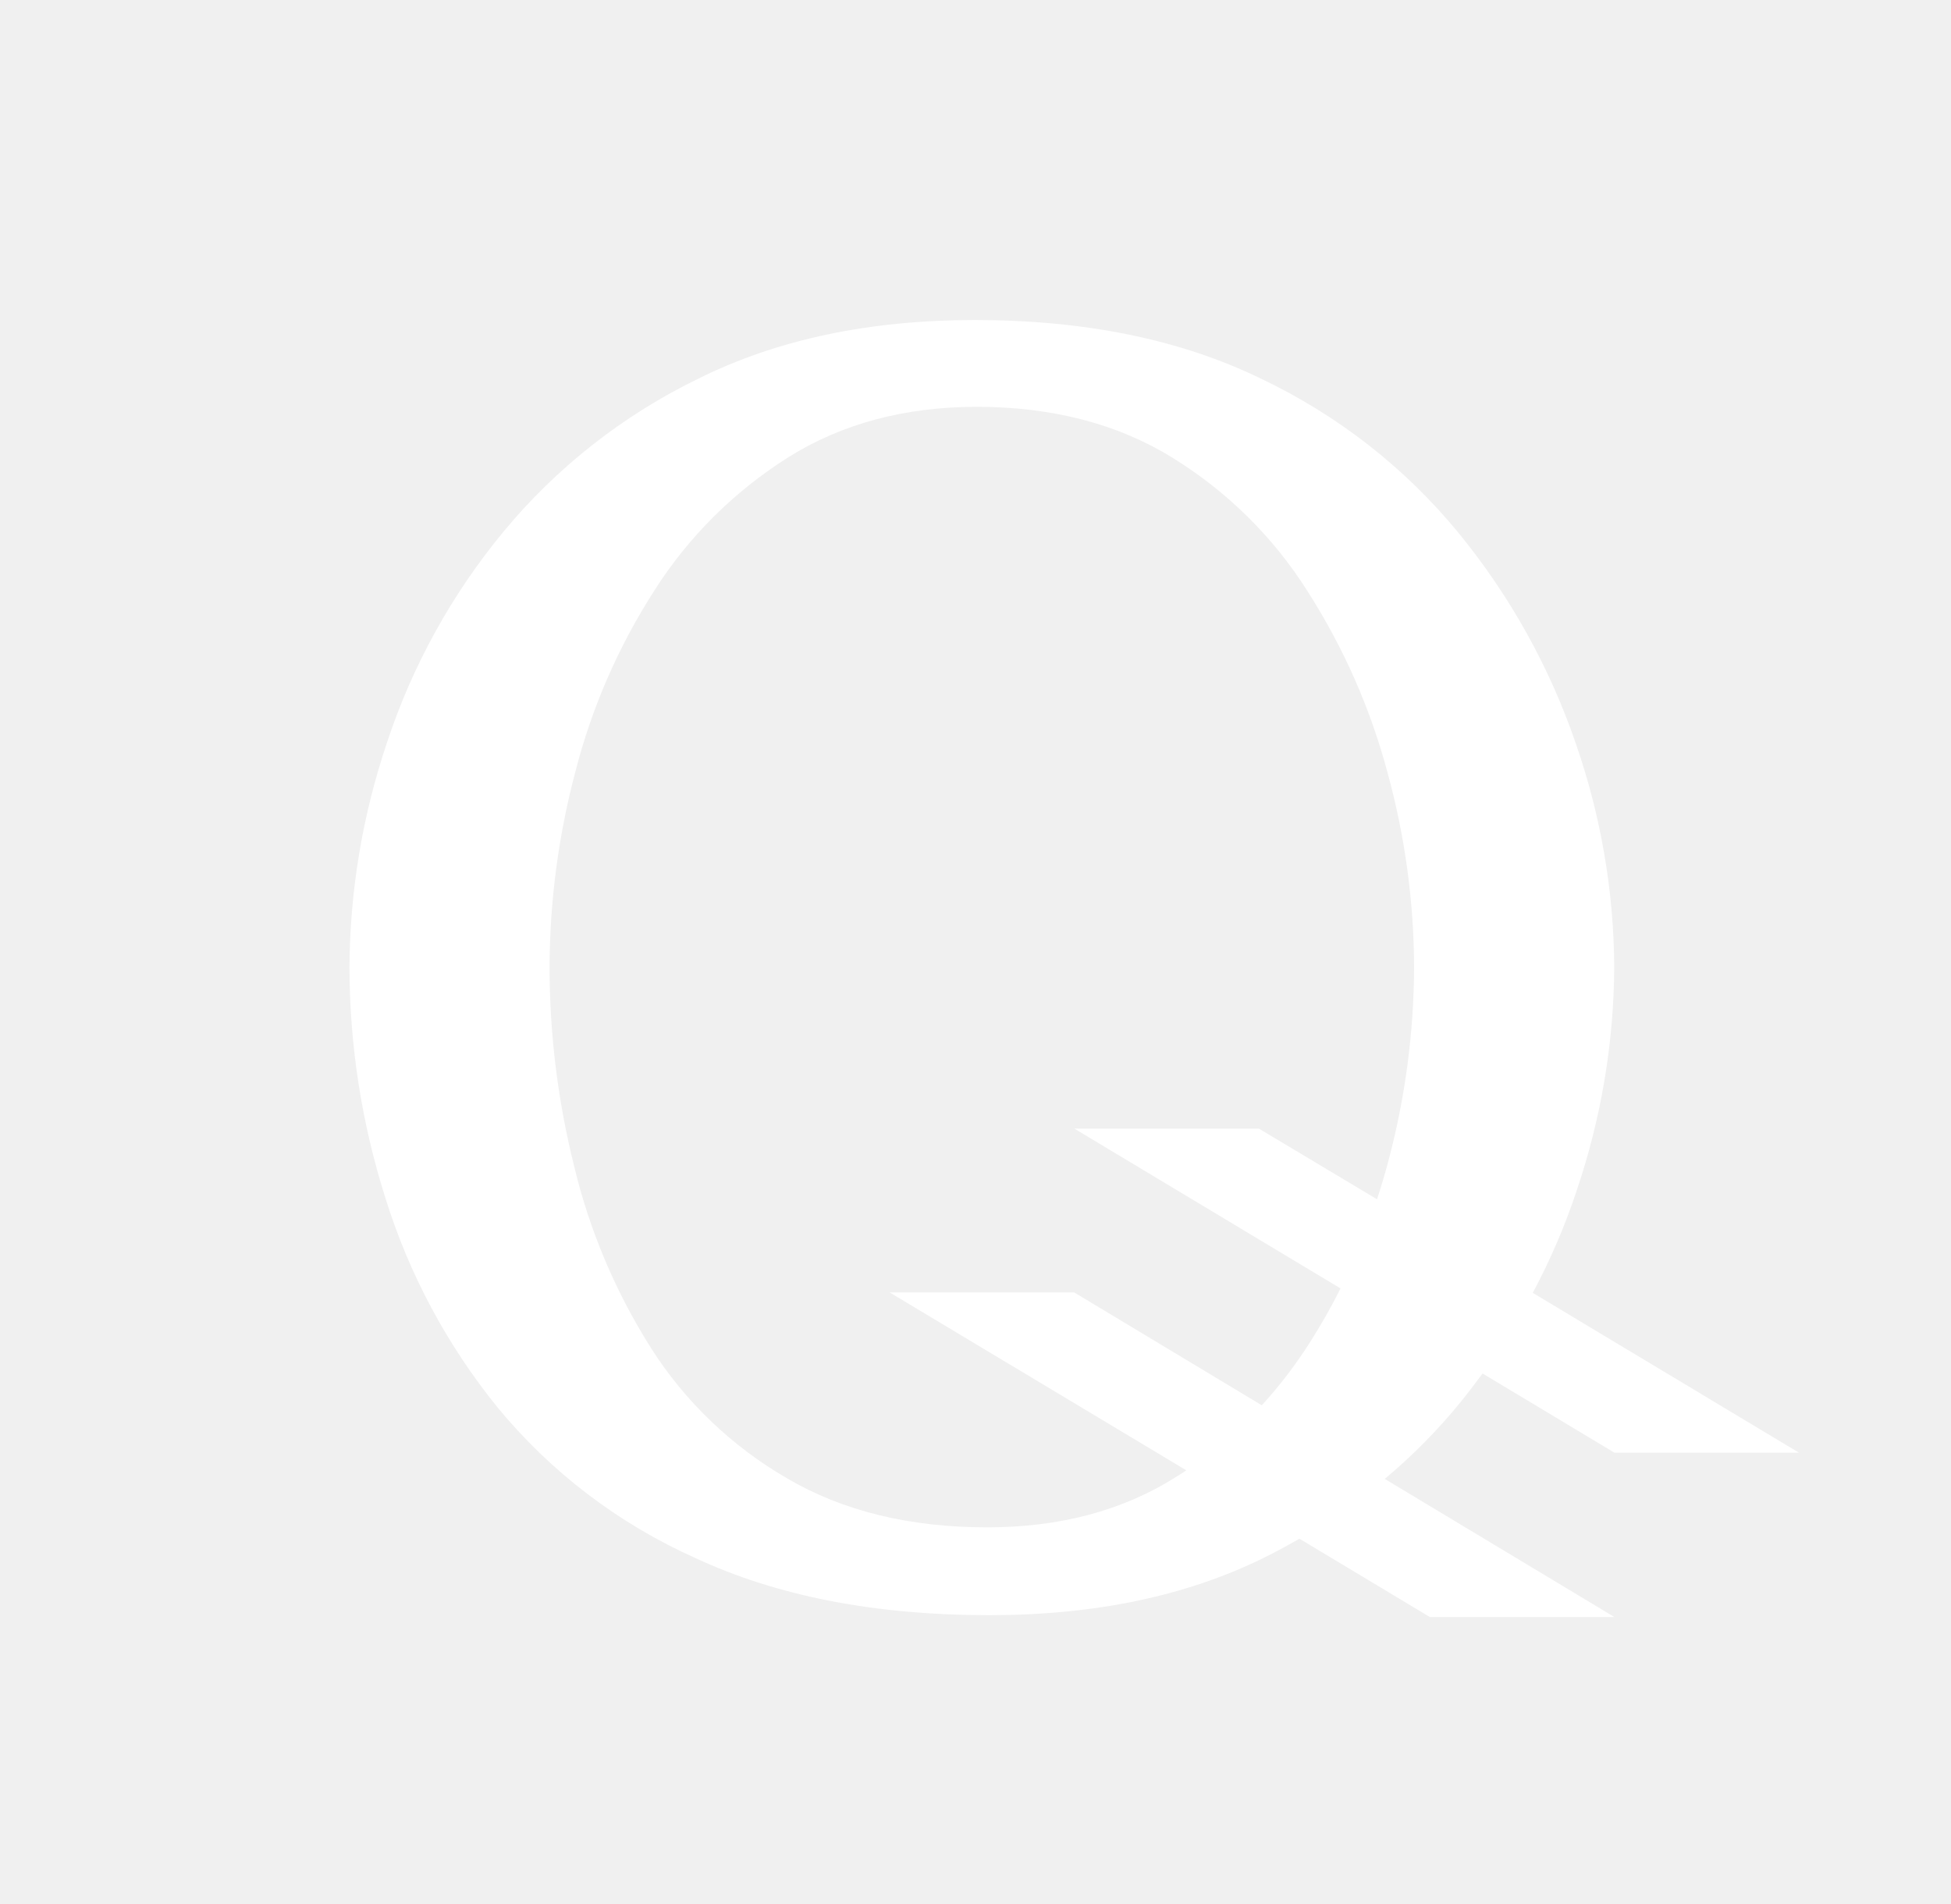
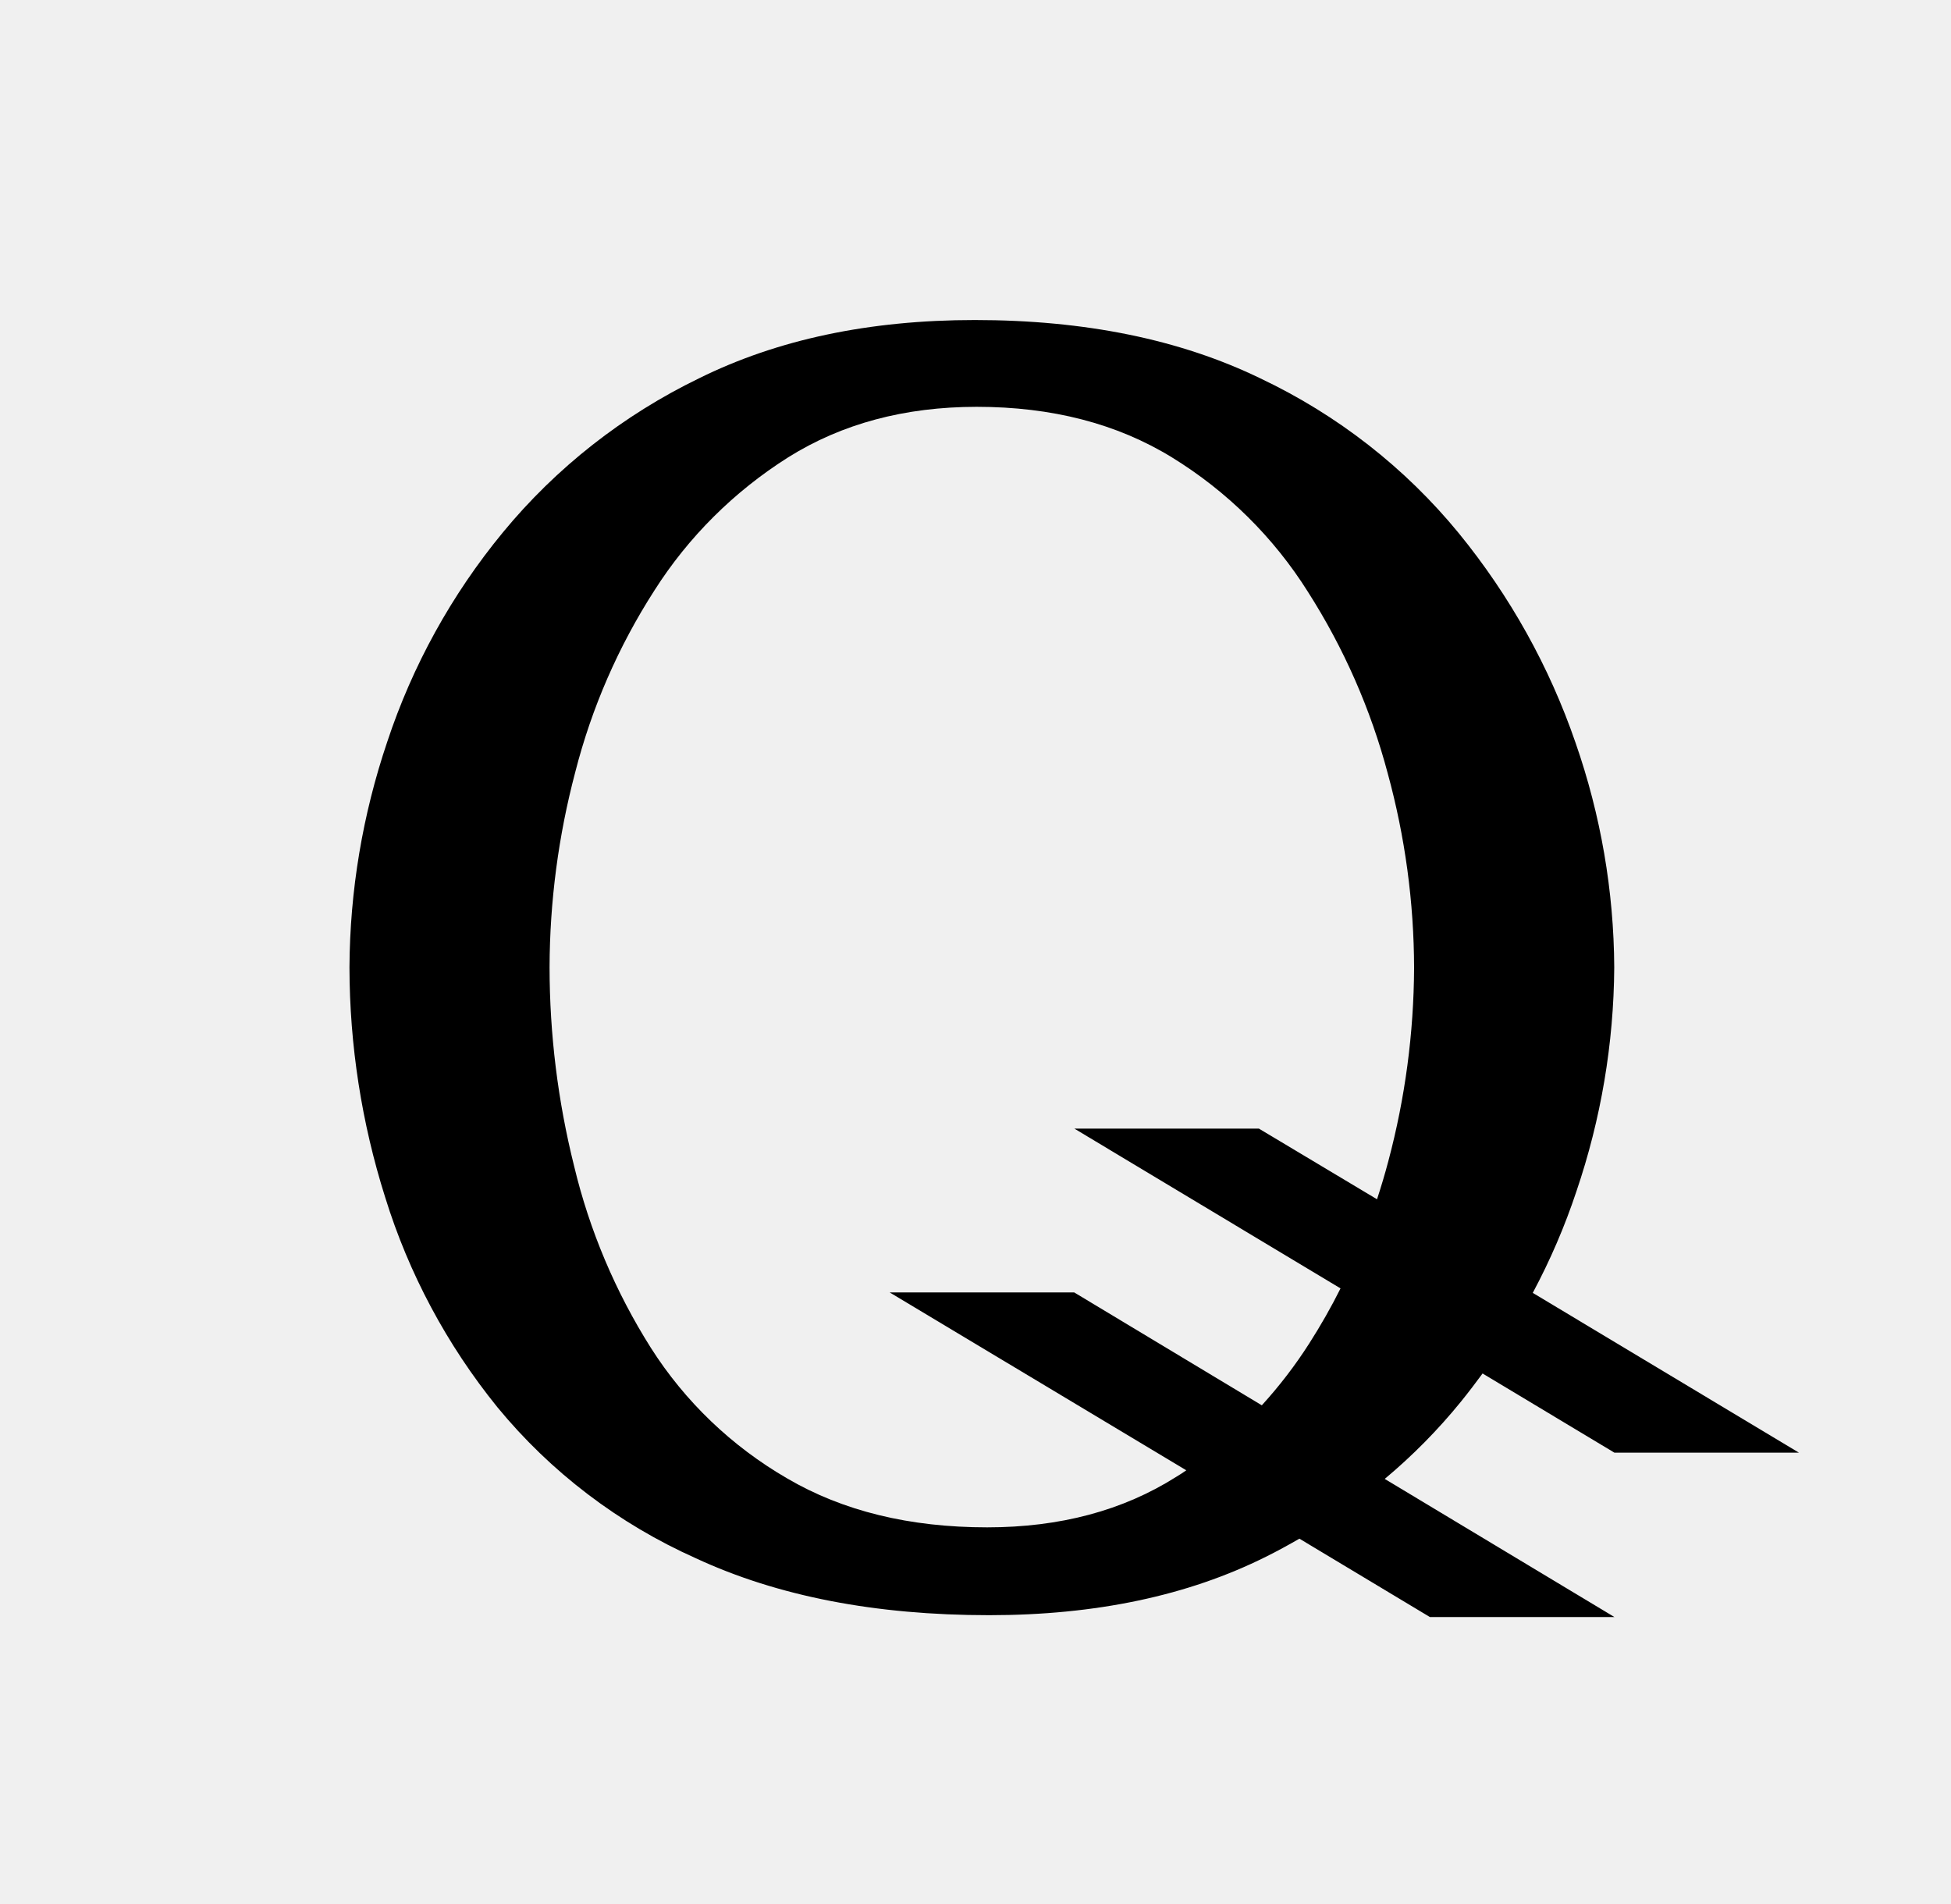
- <svg xmlns="http://www.w3.org/2000/svg" width="41" height="40" viewBox="0 0 41 40" fill="none">
+ <svg xmlns="http://www.w3.org/2000/svg" width="100%" height="100%" viewBox="0 0 41 40" fill="none" id="q-logo">
  <g clip-path="url(#clip0_2204_13159)">
-     <path fill-rule="evenodd" clip-rule="evenodd" d="M30.7 29.46C30.858 29.265 31.009 29.066 31.156 28.866L33.926 30.53H37.804L32.211 27.172C32.577 26.487 32.885 25.772 33.129 25.036C33.645 23.519 33.913 21.932 33.923 20.332C33.915 18.725 33.64 17.131 33.11 15.611C32.561 14.012 31.73 12.521 30.656 11.206C29.529 9.83 28.105 8.719 26.488 7.953C24.803 7.135 22.802 6.726 20.484 6.726C18.268 6.726 16.335 7.135 14.686 7.953C13.093 8.726 11.689 9.829 10.57 11.187C9.491 12.496 8.667 13.99 8.137 15.593C7.62 17.122 7.352 18.721 7.344 20.332C7.347 21.971 7.6 23.601 8.095 25.165C8.591 26.767 9.39 28.262 10.45 29.572C11.571 30.937 13 32.025 14.624 32.75C16.34 33.547 18.394 33.946 20.786 33.946C23.027 33.946 24.966 33.536 26.603 32.718C26.844 32.599 27.077 32.47 27.307 32.338L30.049 33.985H33.927L29.1 31.082C29.685 30.593 30.221 30.05 30.7 29.46ZM22.575 27.163H18.697L24.93 30.901C24.859 30.949 24.791 30.997 24.719 31.038C23.602 31.746 22.278 32.1 20.746 32.1C19.111 32.1 17.709 31.756 16.54 31.07C15.375 30.395 14.393 29.454 13.677 28.326C12.933 27.148 12.388 25.858 12.065 24.508C11.723 23.14 11.55 21.737 11.549 20.328C11.553 18.944 11.735 17.566 12.089 16.227C12.434 14.876 12.995 13.587 13.752 12.41C14.467 11.284 15.428 10.329 16.563 9.612C17.691 8.905 19.011 8.551 20.524 8.55C22.107 8.55 23.474 8.904 24.627 9.612C25.787 10.325 26.765 11.292 27.485 12.437C28.239 13.618 28.805 14.905 29.163 16.254C29.528 17.588 29.714 18.963 29.717 20.345C29.71 21.714 29.529 23.077 29.176 24.402C29.104 24.675 29.024 24.941 28.938 25.205L26.456 23.72H22.578L28.171 27.078C27.973 27.475 27.753 27.86 27.514 28.234C27.22 28.695 26.886 29.13 26.517 29.535L22.575 27.163Z" fill="white" />
+     <path fill-rule="evenodd" clip-rule="evenodd" d="M30.7 29.46C30.858 29.265 31.009 29.066 31.156 28.866L33.926 30.53H37.804L32.211 27.172C32.577 26.487 32.885 25.772 33.129 25.036C33.645 23.519 33.913 21.932 33.923 20.332C33.915 18.725 33.64 17.131 33.11 15.611C32.561 14.012 31.73 12.521 30.656 11.206C29.529 9.83 28.105 8.719 26.488 7.953C24.803 7.135 22.802 6.726 20.484 6.726C18.268 6.726 16.335 7.135 14.686 7.953C13.093 8.726 11.689 9.829 10.57 11.187C9.491 12.496 8.667 13.99 8.137 15.593C7.62 17.122 7.352 18.721 7.344 20.332C7.347 21.971 7.6 23.601 8.095 25.165C8.591 26.767 9.39 28.262 10.45 29.572C11.571 30.937 13 32.025 14.624 32.75C16.34 33.547 18.394 33.946 20.786 33.946C23.027 33.946 24.966 33.536 26.603 32.718C26.844 32.599 27.077 32.47 27.307 32.338L30.049 33.985H33.927L29.1 31.082C29.685 30.593 30.221 30.05 30.7 29.46ZM22.575 27.163H18.697L24.93 30.901C24.859 30.949 24.791 30.997 24.719 31.038C23.602 31.746 22.278 32.1 20.746 32.1C19.111 32.1 17.709 31.756 16.54 31.07C15.375 30.395 14.393 29.454 13.677 28.326C12.933 27.148 12.388 25.858 12.065 24.508C11.723 23.14 11.55 21.737 11.549 20.328C11.553 18.944 11.735 17.566 12.089 16.227C12.434 14.876 12.995 13.587 13.752 12.41C14.467 11.284 15.428 10.329 16.563 9.612C17.691 8.905 19.011 8.551 20.524 8.55C22.107 8.55 23.474 8.904 24.627 9.612C25.787 10.325 26.765 11.292 27.485 12.437C28.239 13.618 28.805 14.905 29.163 16.254C29.528 17.588 29.714 18.963 29.717 20.345C29.71 21.714 29.529 23.077 29.176 24.402C29.104 24.675 29.024 24.941 28.938 25.205L26.456 23.72H22.578L28.171 27.078C27.973 27.475 27.753 27.86 27.514 28.234C27.22 28.695 26.886 29.13 26.517 29.535L22.575 27.163Z" fill="currentColor" />
  </g>
  <defs>
    <clipPath id="clip0_2204_13159">
-       <rect width="40" height="40" fill="white" transform="translate(0.5)" />
+       <rect width="40" height="40" fill="currentColor" transform="translate(0.5)" />
    </clipPath>
  </defs>
</svg>
